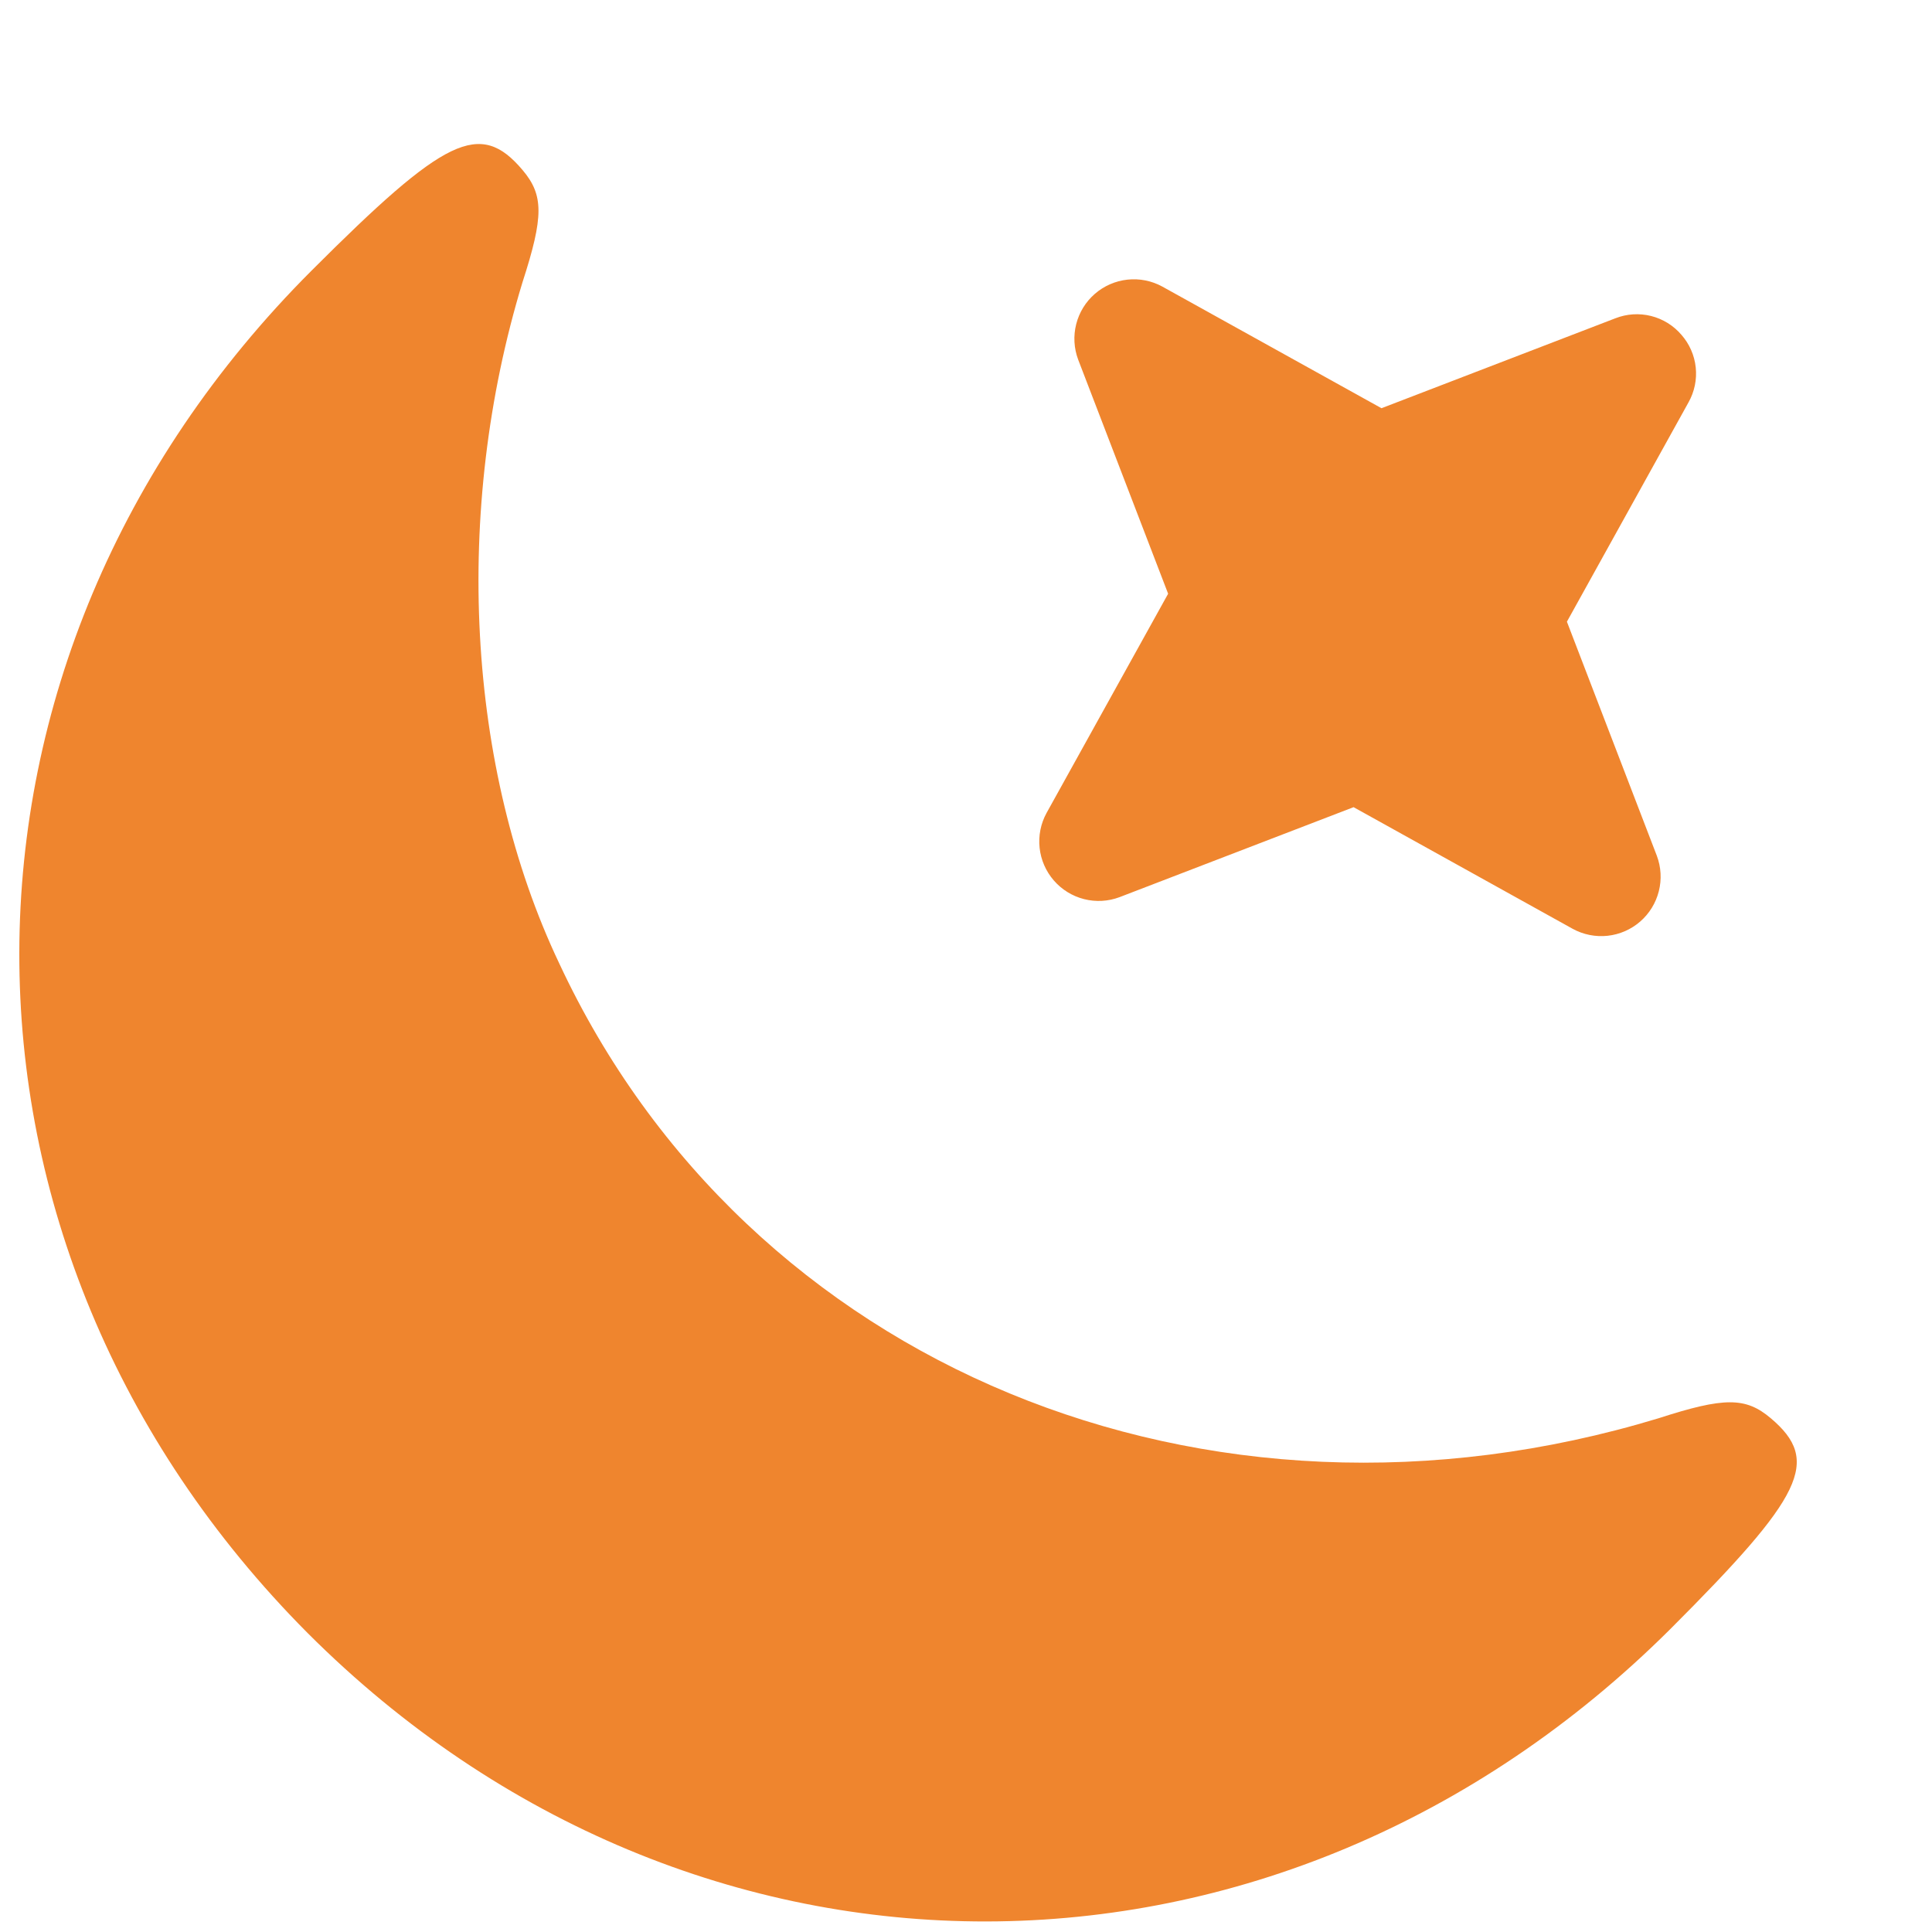
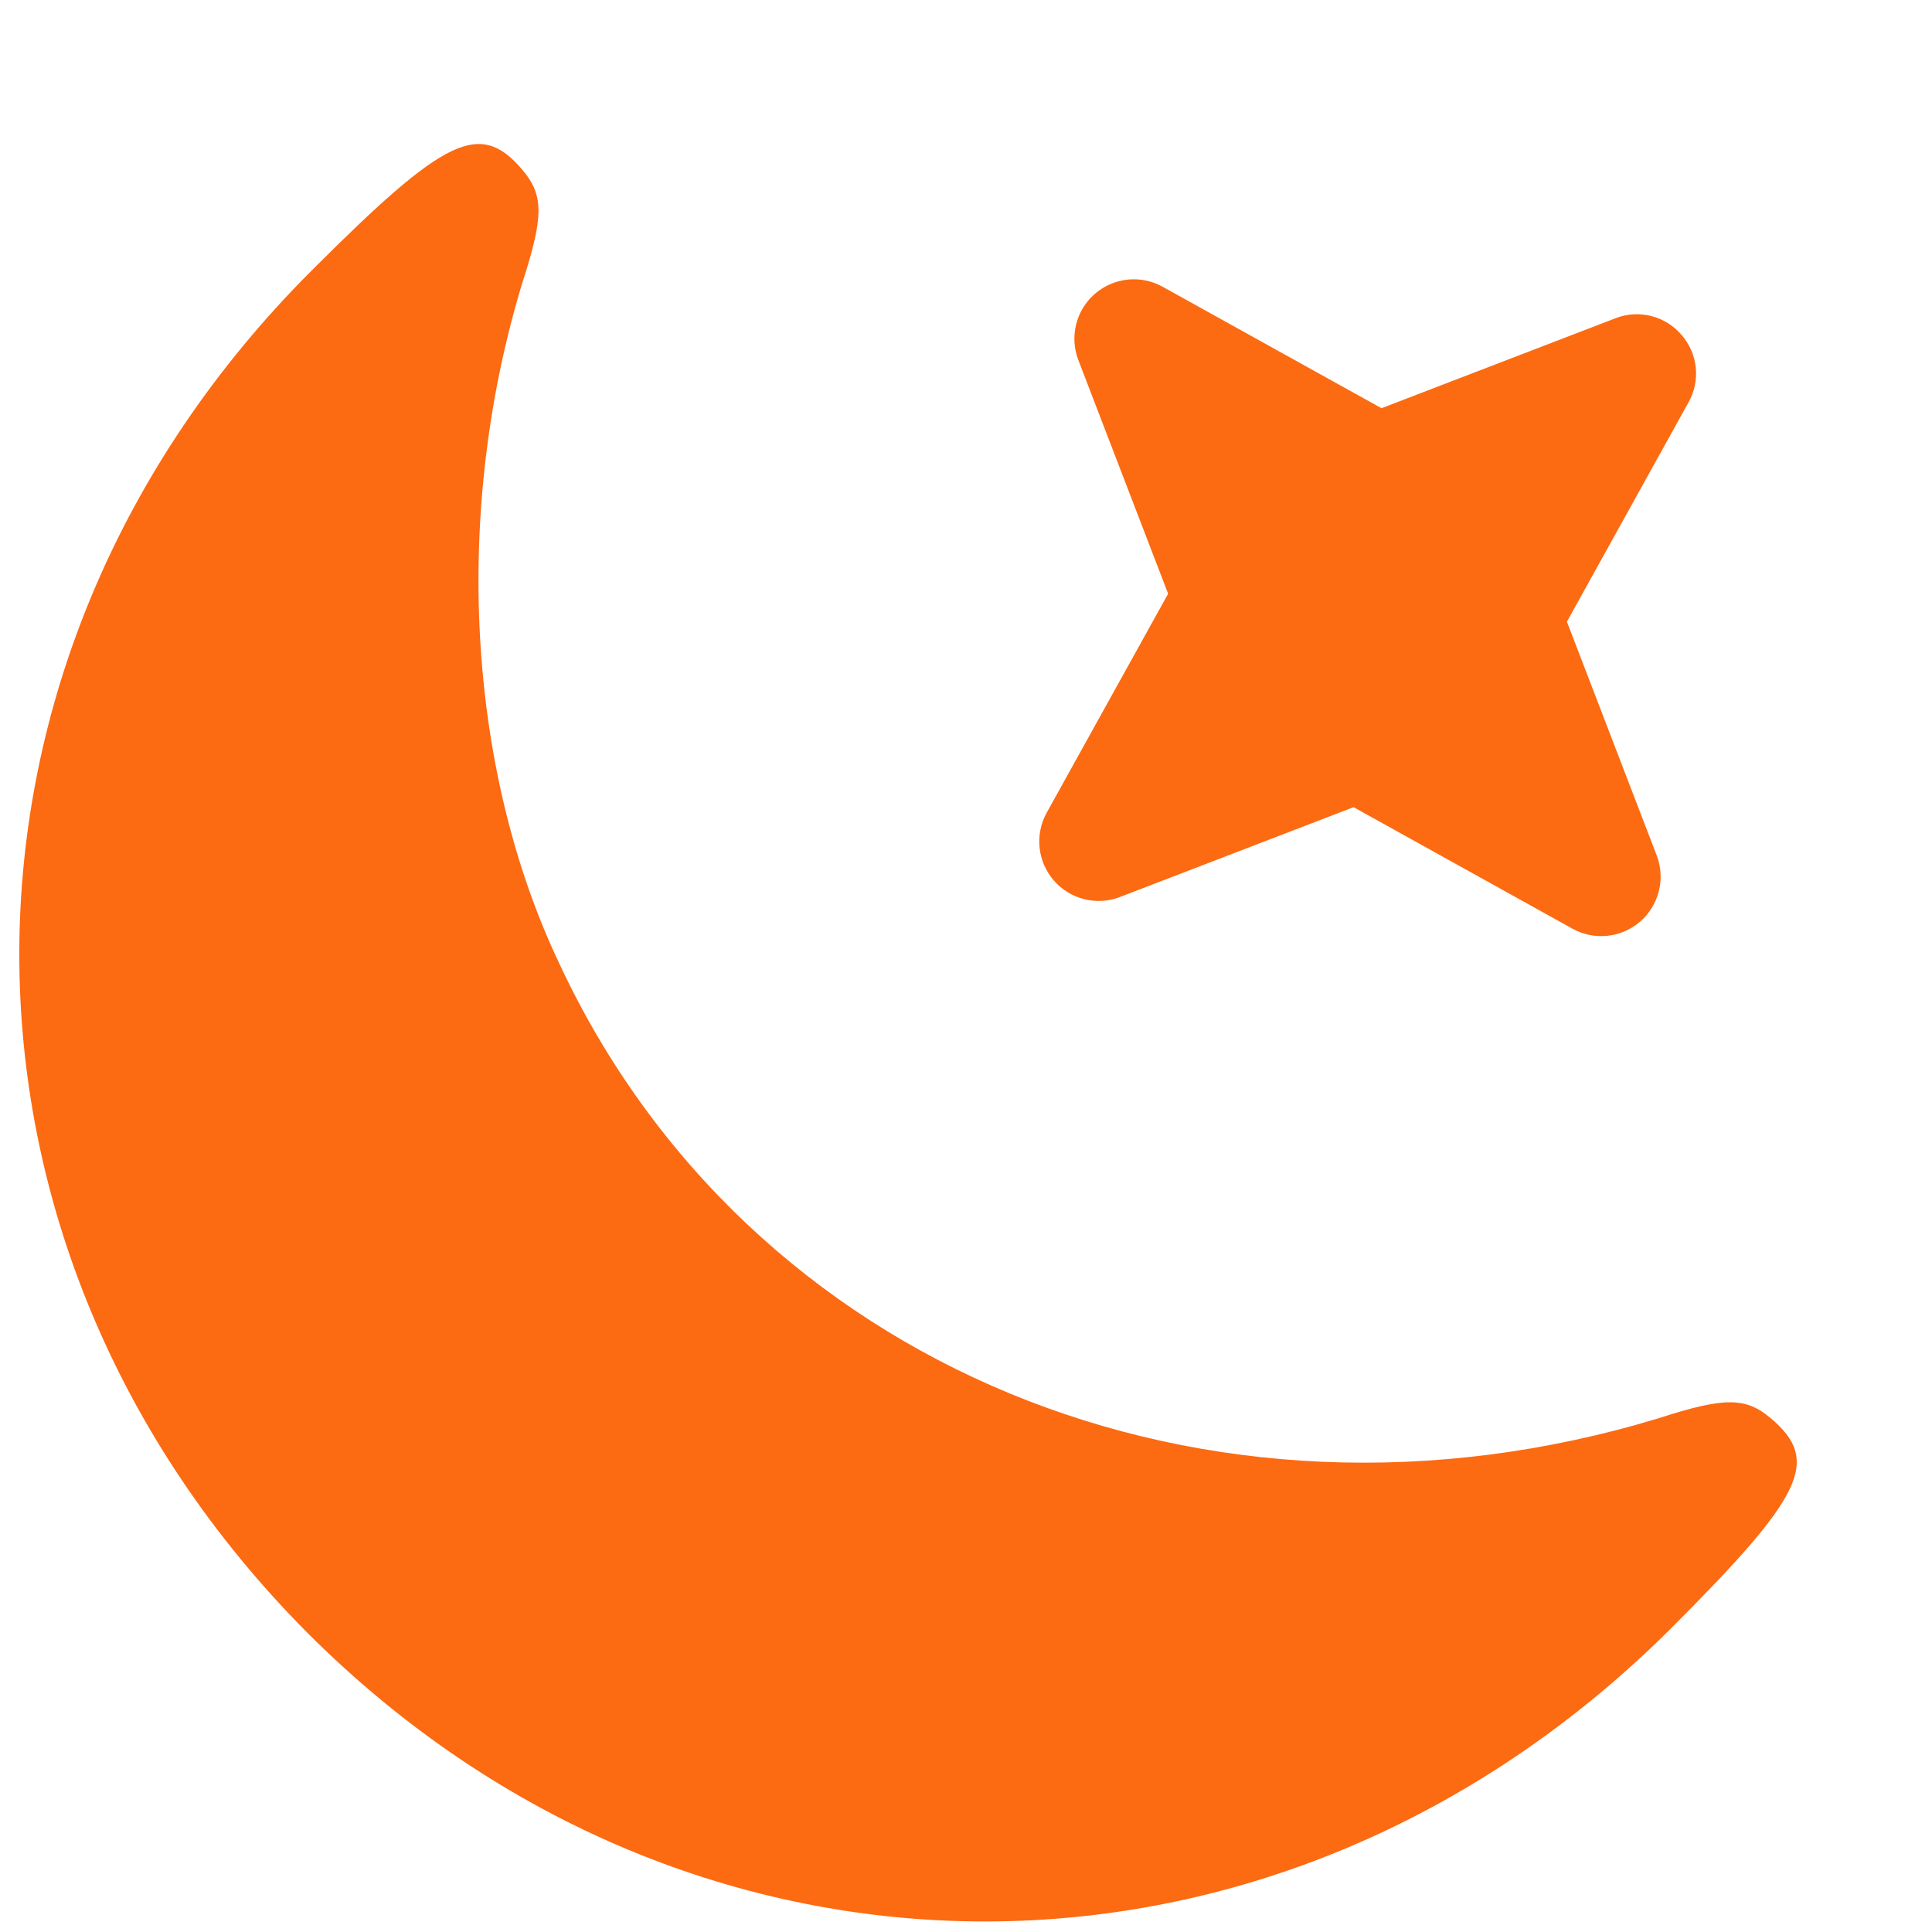
<svg xmlns="http://www.w3.org/2000/svg" viewBox="0 0 100 100">
-   <path d="M16.126 14.007C-4.009 34.141 -4.009 64.494 15.926 84.529C35.86 104.463 66.213 104.463 86.448 84.328C93.36 77.416 94.261 75.613 91.657 73.409C90.355 72.307 89.253 72.307 85.847 73.409C62.406 80.522 38.665 70.705 28.948 49.869C24.14 39.751 23.439 26.428 27.045 14.608C28.147 11.202 28.147 10.1 27.045 8.798C24.841 6.193 23.038 7.095 16.126 14.007Z" fill="#ef852e" />
-   <path d="M87.028 17.327C87.445 17.8 87.705 18.391 87.771 19.018C87.837 19.646 87.706 20.278 87.396 20.828L81.103 32.179L85.757 44.293C85.978 44.88 86.014 45.522 85.86 46.131C85.706 46.74 85.371 47.287 84.896 47.699C84.423 48.111 83.834 48.368 83.21 48.436C82.586 48.503 81.956 48.378 81.405 48.077L70.061 41.779L57.951 46.435C57.364 46.657 56.723 46.693 56.114 46.539C55.505 46.385 54.958 46.048 54.547 45.574C54.135 45.1 53.878 44.512 53.81 43.887C53.742 43.263 53.867 42.633 54.168 42.082L60.462 30.732L55.807 18.617C55.586 18.029 55.55 17.388 55.704 16.779C55.858 16.17 56.194 15.623 56.668 15.211C57.141 14.799 57.73 14.542 58.354 14.474C58.978 14.406 59.608 14.531 60.159 14.832L71.505 21.129L83.613 16.474C84.2 16.244 84.845 16.202 85.457 16.355C86.069 16.508 86.618 16.847 87.028 17.327Z" fill="#ef852e" />
+   <path d="M16.126 14.007C-4.009 34.141 -4.009 64.494 15.926 84.529C35.86 104.463 66.213 104.463 86.448 84.328C93.36 77.416 94.261 75.613 91.657 73.409C90.355 72.307 89.253 72.307 85.847 73.409C62.406 80.522 38.665 70.705 28.948 49.869C24.14 39.751 23.439 26.428 27.045 14.608C28.147 11.202 28.147 10.1 27.045 8.798C24.841 6.193 23.038 7.095 16.126 14.007Z" fill="#FC6A12" />
+   <path d="M87.028 17.327C87.445 17.8 87.705 18.391 87.771 19.018C87.837 19.646 87.706 20.278 87.396 20.828L81.103 32.179L85.757 44.293C85.978 44.88 86.014 45.522 85.86 46.131C85.706 46.74 85.371 47.287 84.896 47.699C84.423 48.111 83.834 48.368 83.21 48.436C82.586 48.503 81.956 48.378 81.405 48.077L70.061 41.779L57.951 46.435C57.364 46.657 56.723 46.693 56.114 46.539C55.505 46.385 54.958 46.048 54.547 45.574C54.135 45.1 53.878 44.512 53.81 43.887C53.742 43.263 53.867 42.633 54.168 42.082L60.462 30.732L55.807 18.617C55.586 18.029 55.55 17.388 55.704 16.779C55.858 16.17 56.194 15.623 56.668 15.211C57.141 14.799 57.73 14.542 58.354 14.474C58.978 14.406 59.608 14.531 60.159 14.832L71.505 21.129L83.613 16.474C84.2 16.244 84.845 16.202 85.457 16.355C86.069 16.508 86.618 16.847 87.028 17.327Z" fill="#FC6A12" />
</svg>
